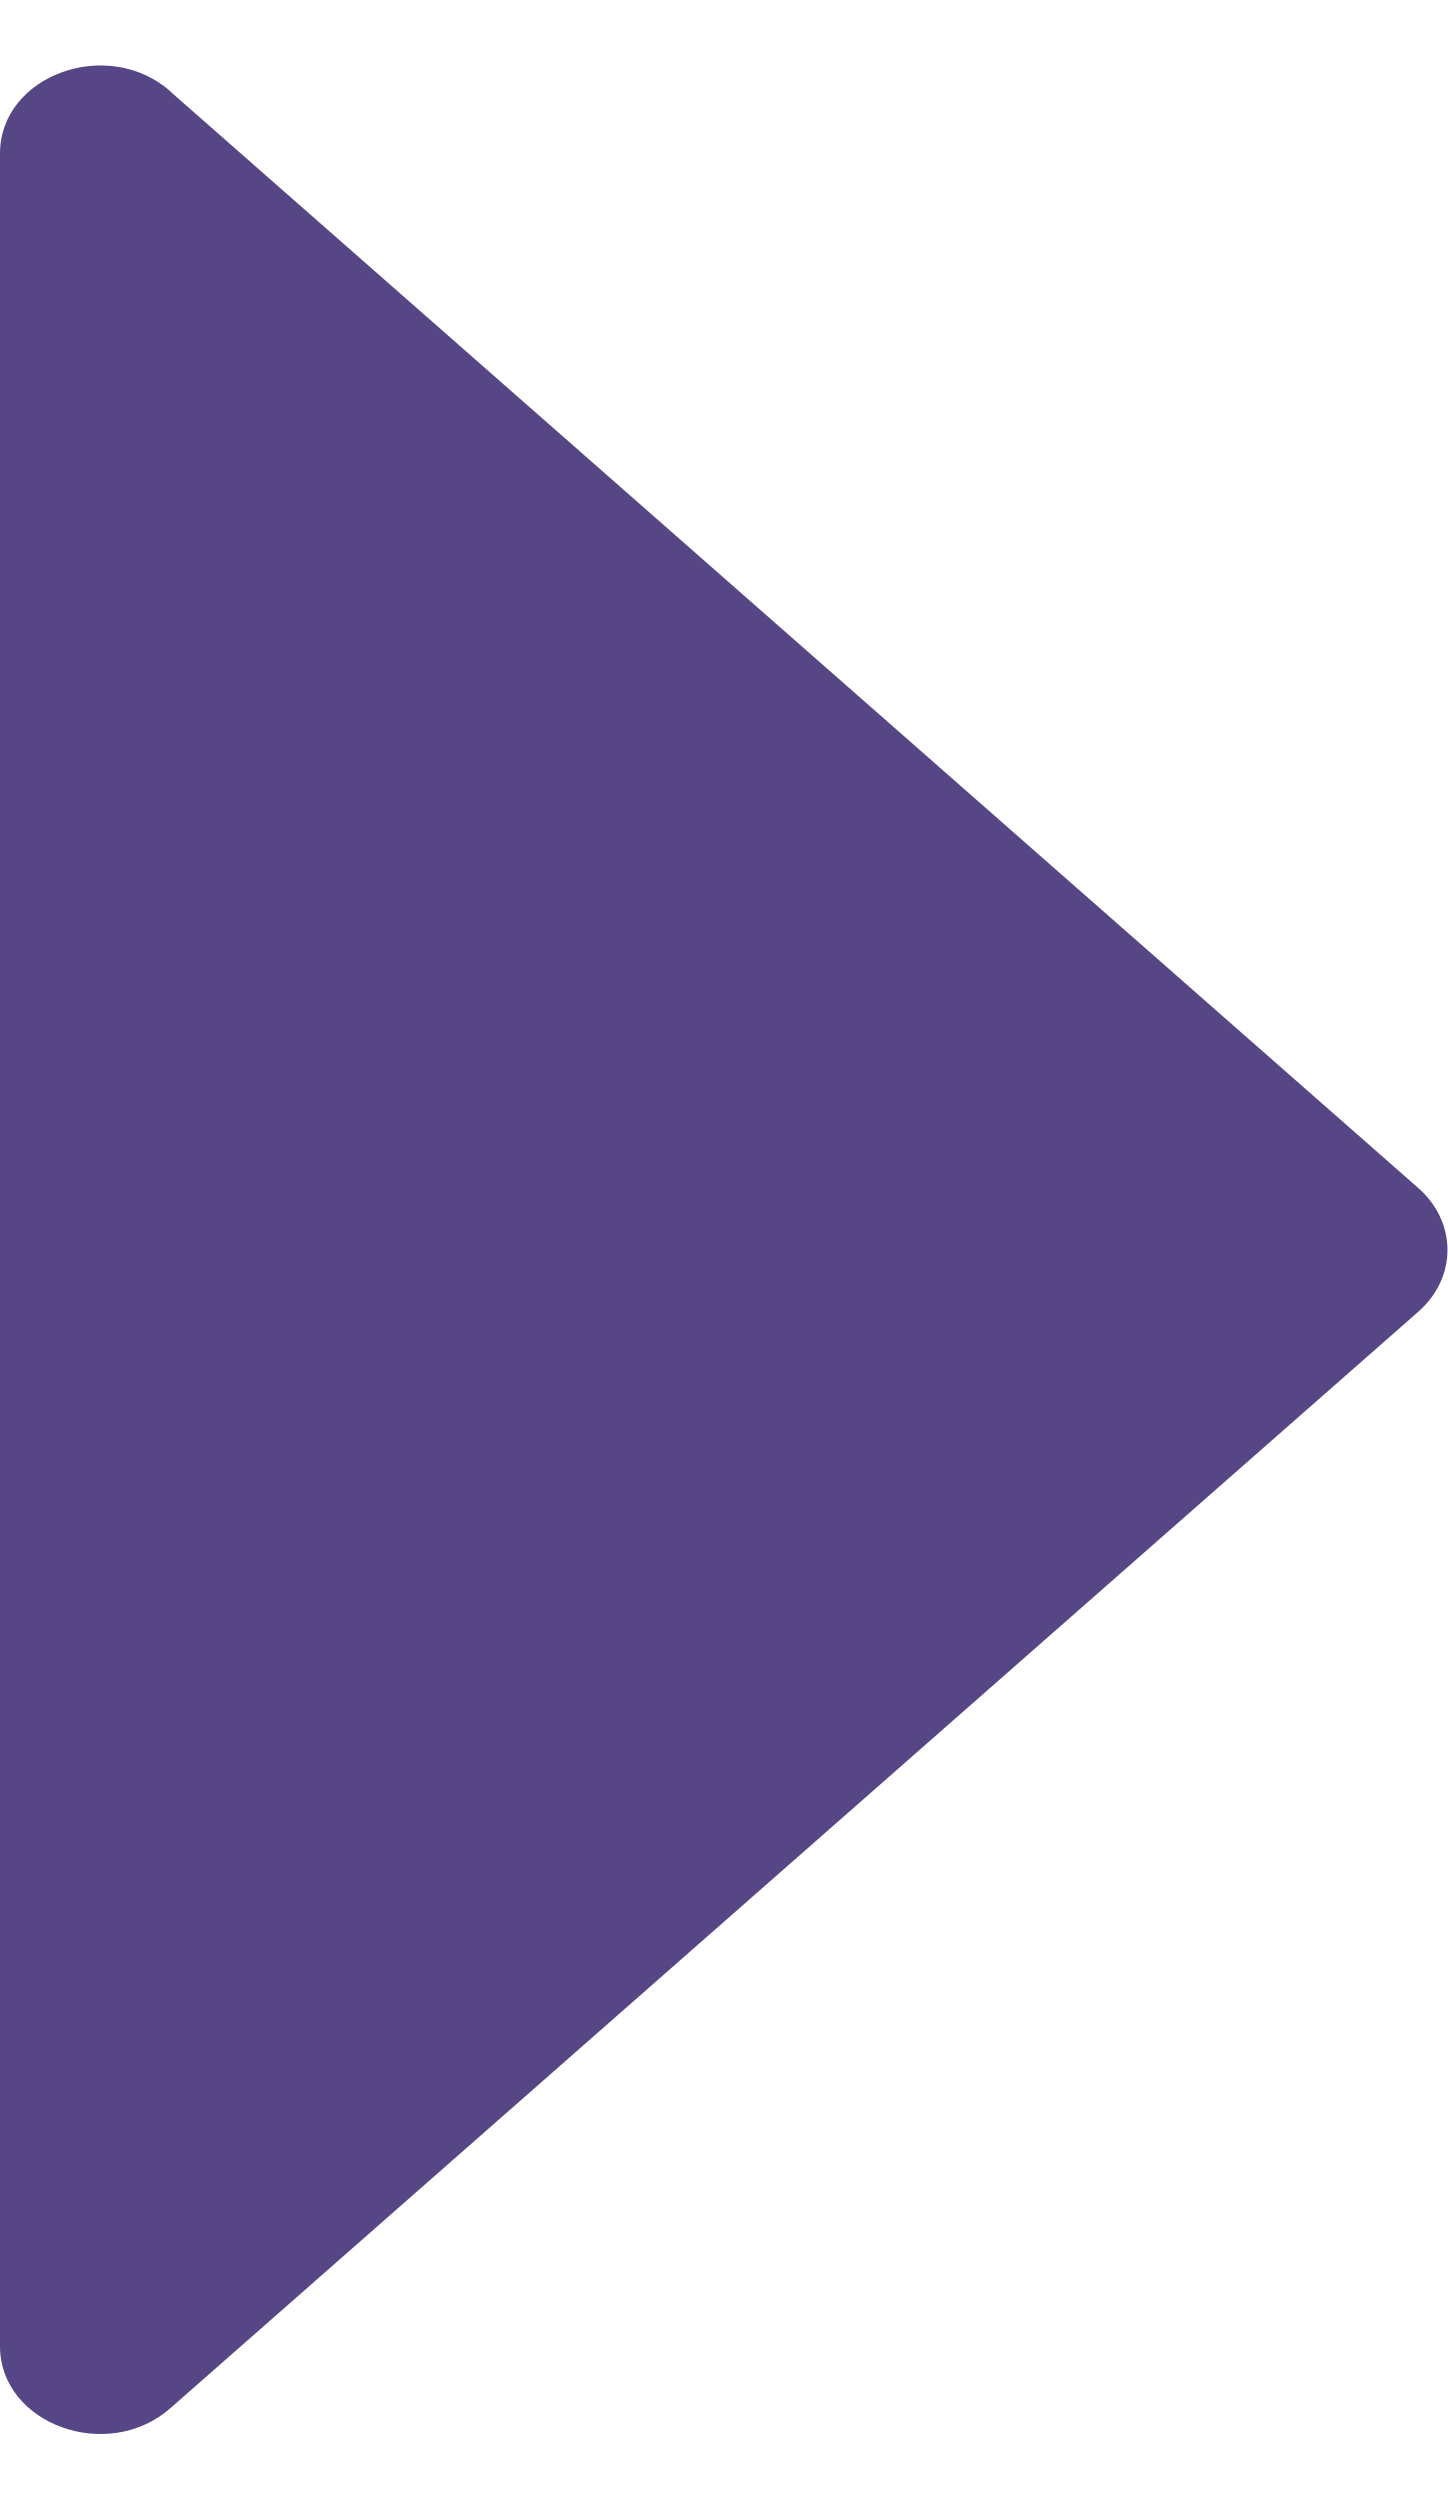
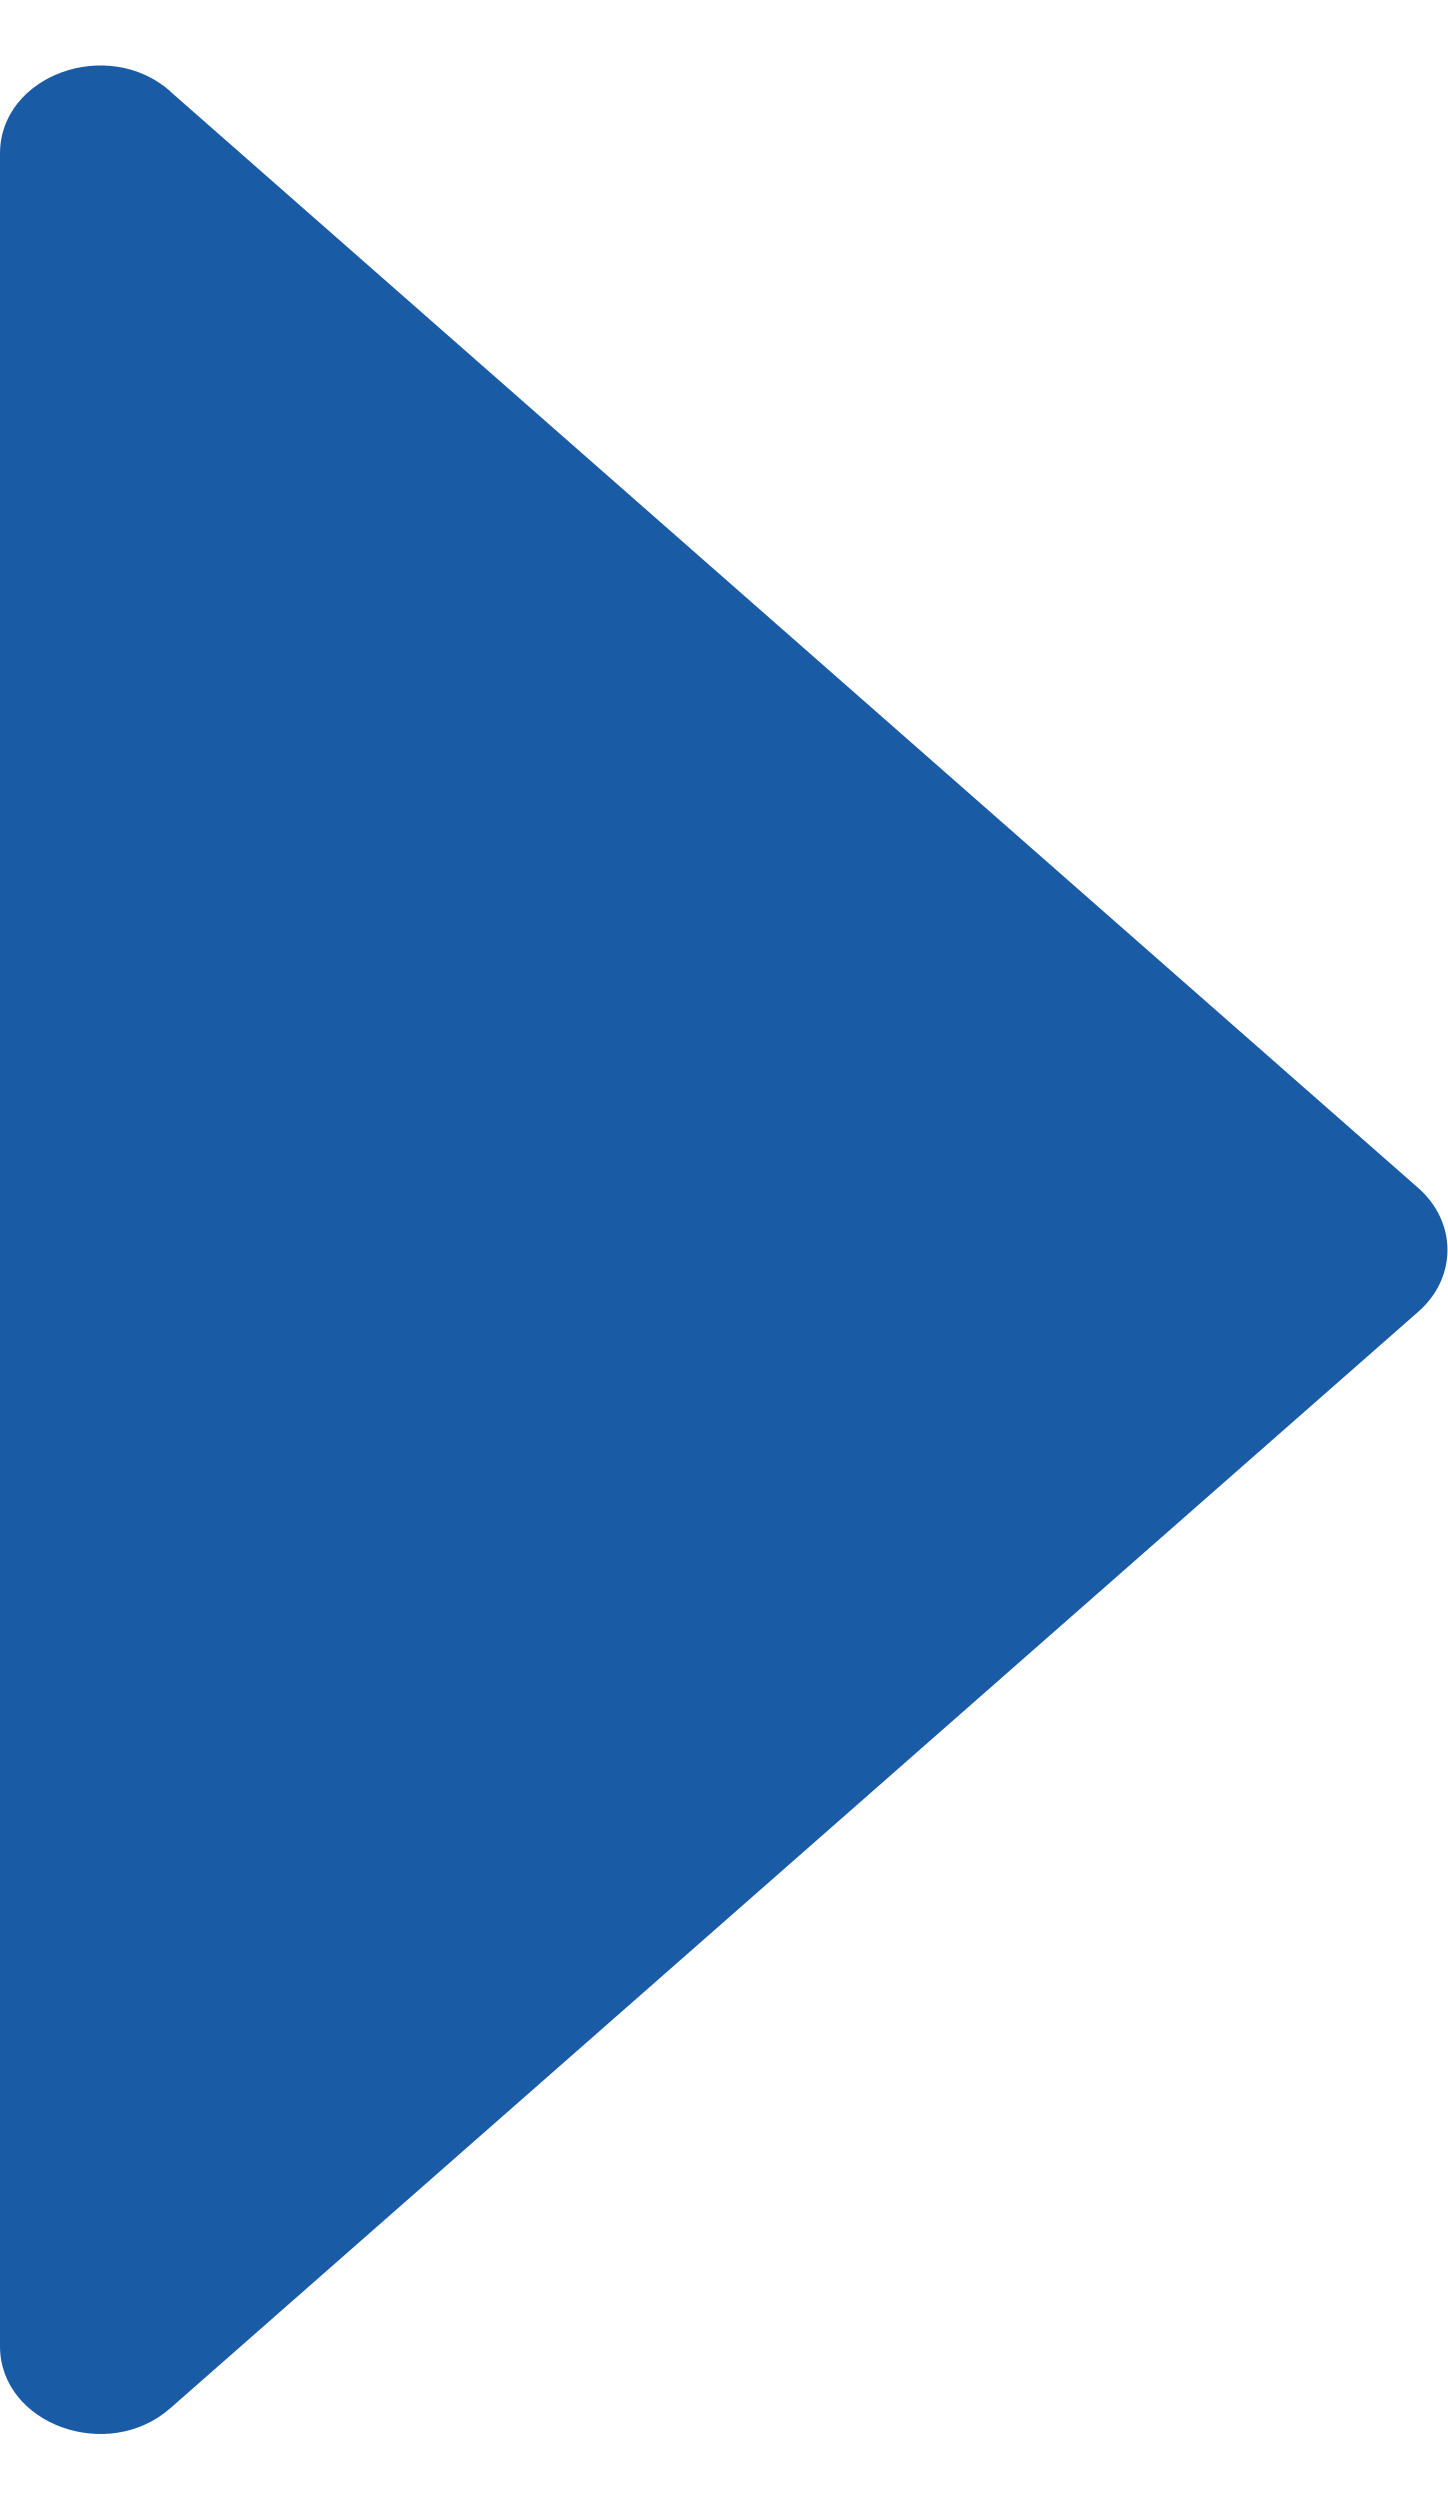
<svg xmlns="http://www.w3.org/2000/svg" height="19" viewBox="0 0 11 19" width="11">
-   <path d="m546.304 106.295-8.332 9.483c-.261.297-.683.297-.942 0l-8.332-9.483c-.42-.477-.122-1.295.471-1.295h16.664c.595 0 .893.818.473 1.295" fill="#564685" fill-rule="evenodd" transform="matrix(0 -1 1 0 -105 547)" />
+   <path d="m546.304 106.295-8.332 9.483c-.261.297-.683.297-.942 0l-8.332-9.483c-.42-.477-.122-1.295.471-1.295h16.664c.595 0 .893.818.473 1.295" fill="#1A5BA6" fill-rule="evenodd" transform="matrix(0 -1 1 0 -105 547)" />
</svg>
